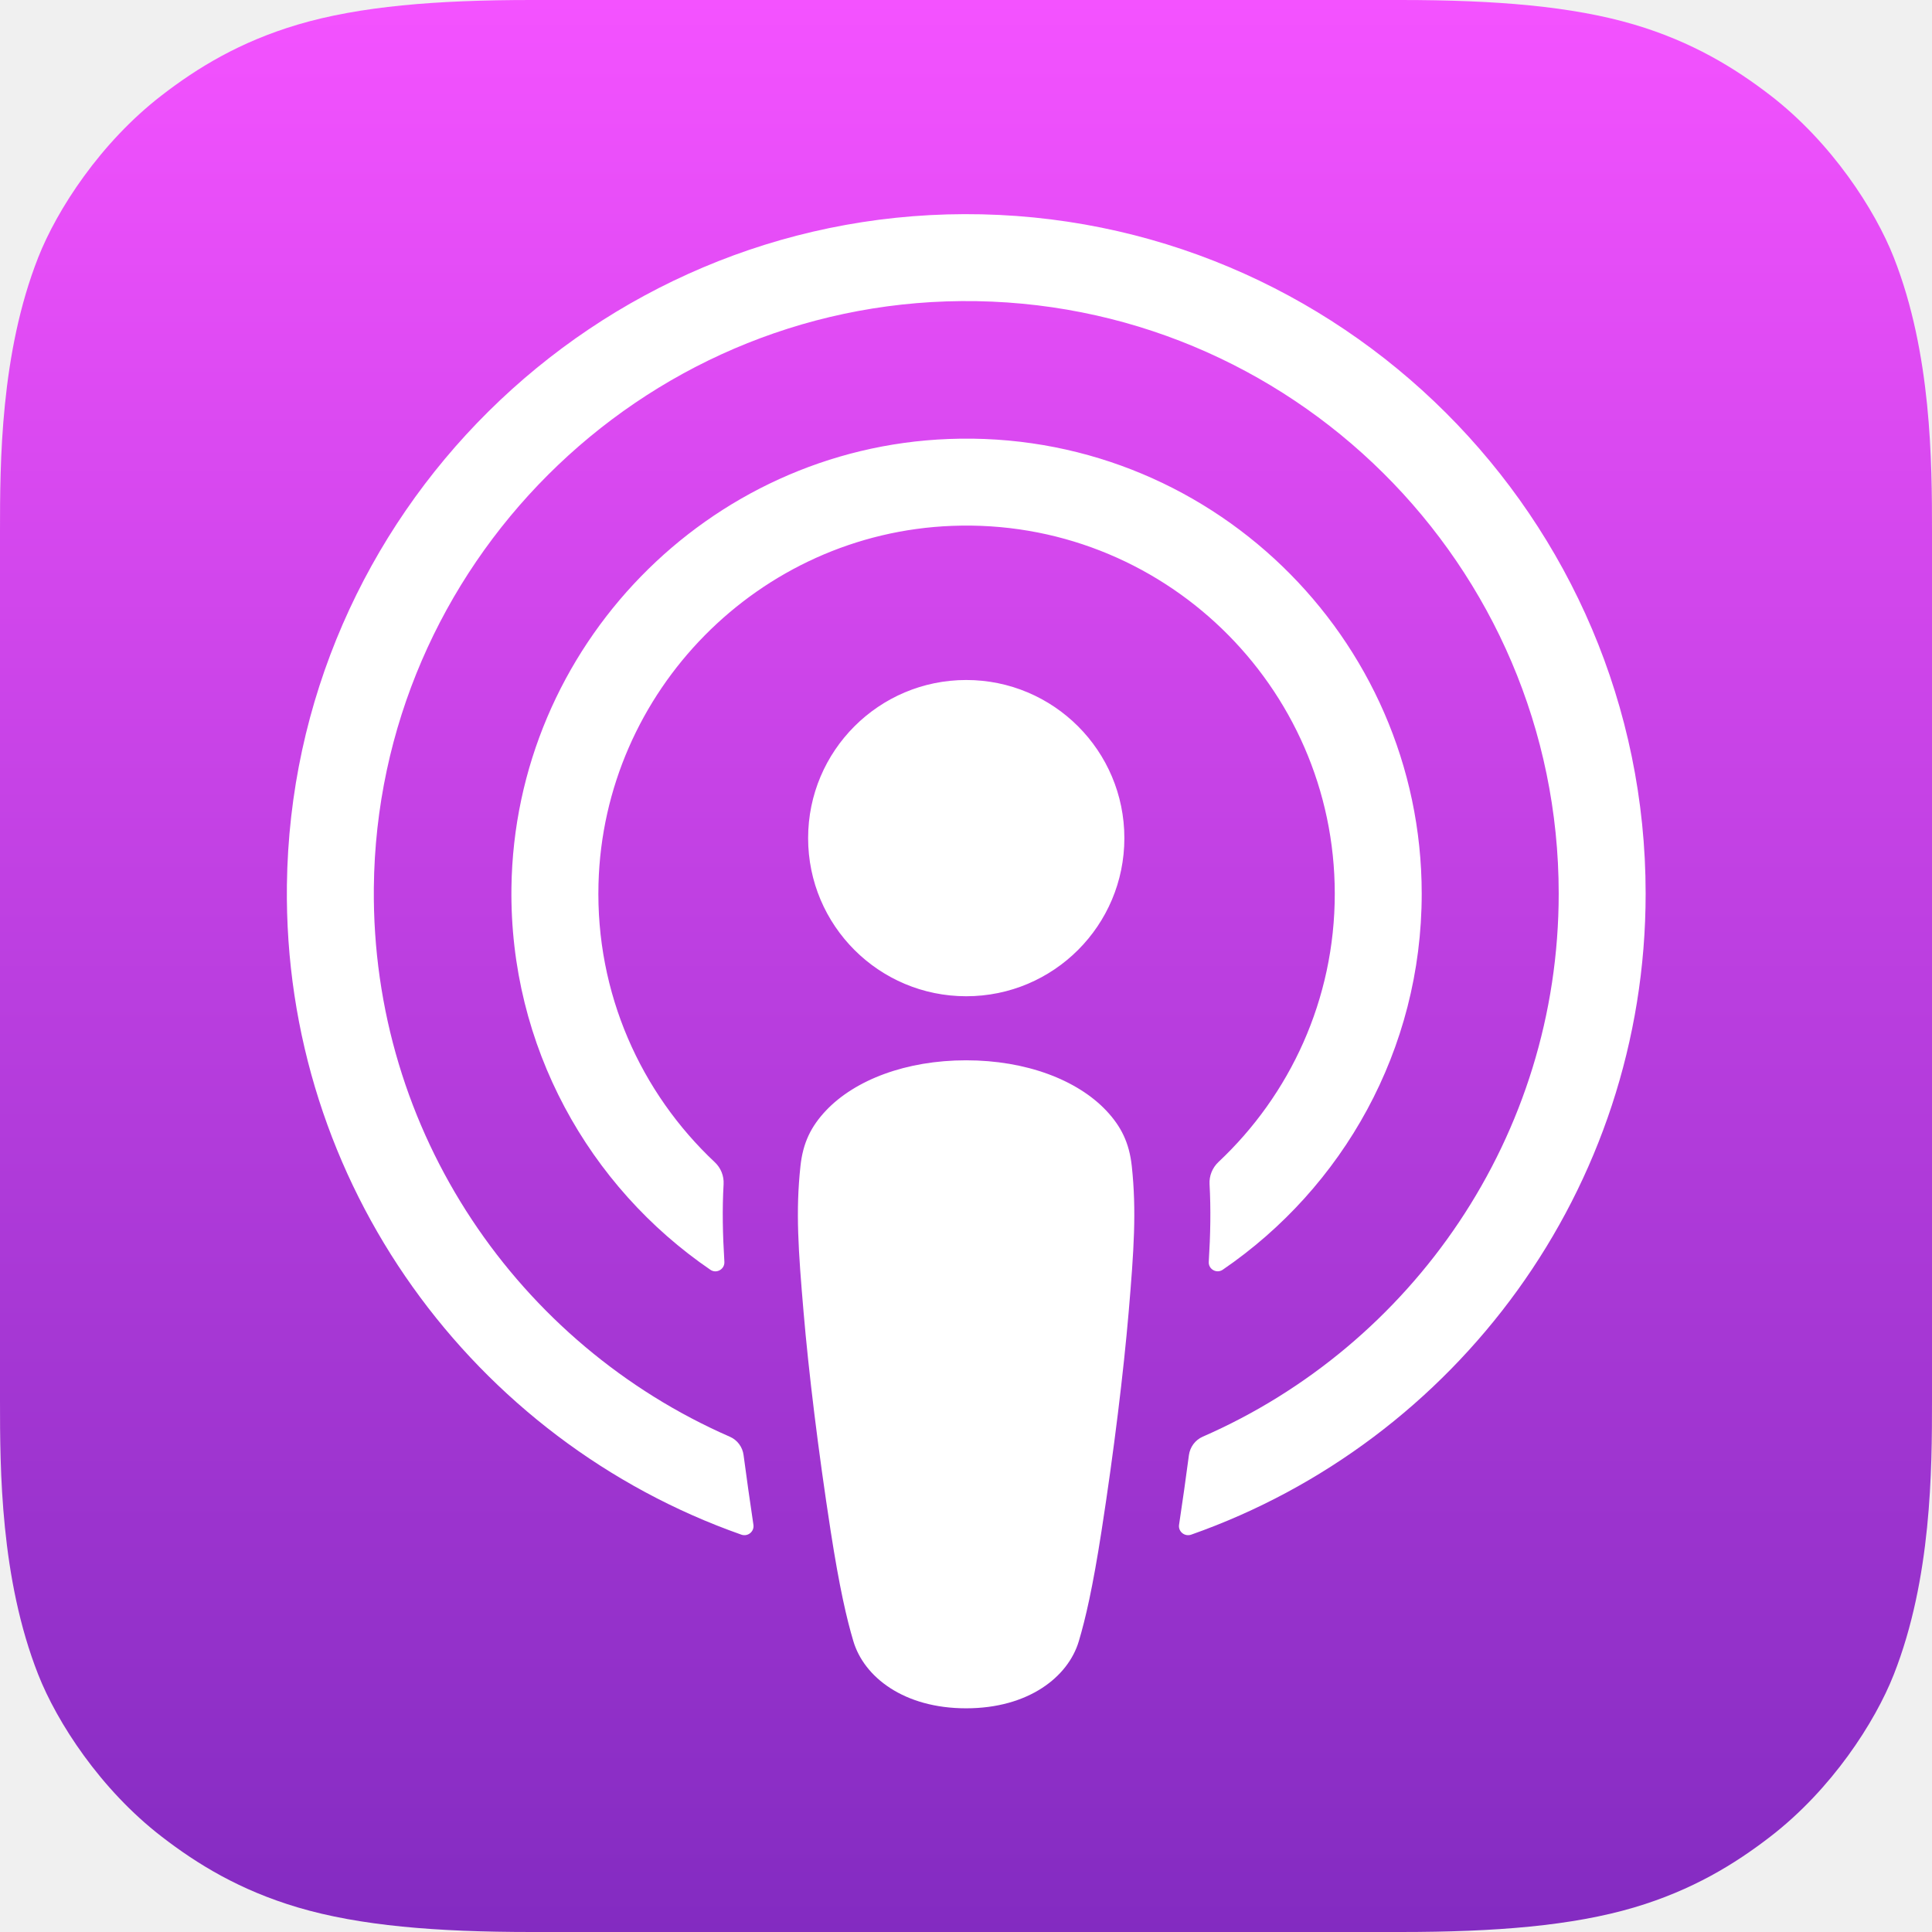
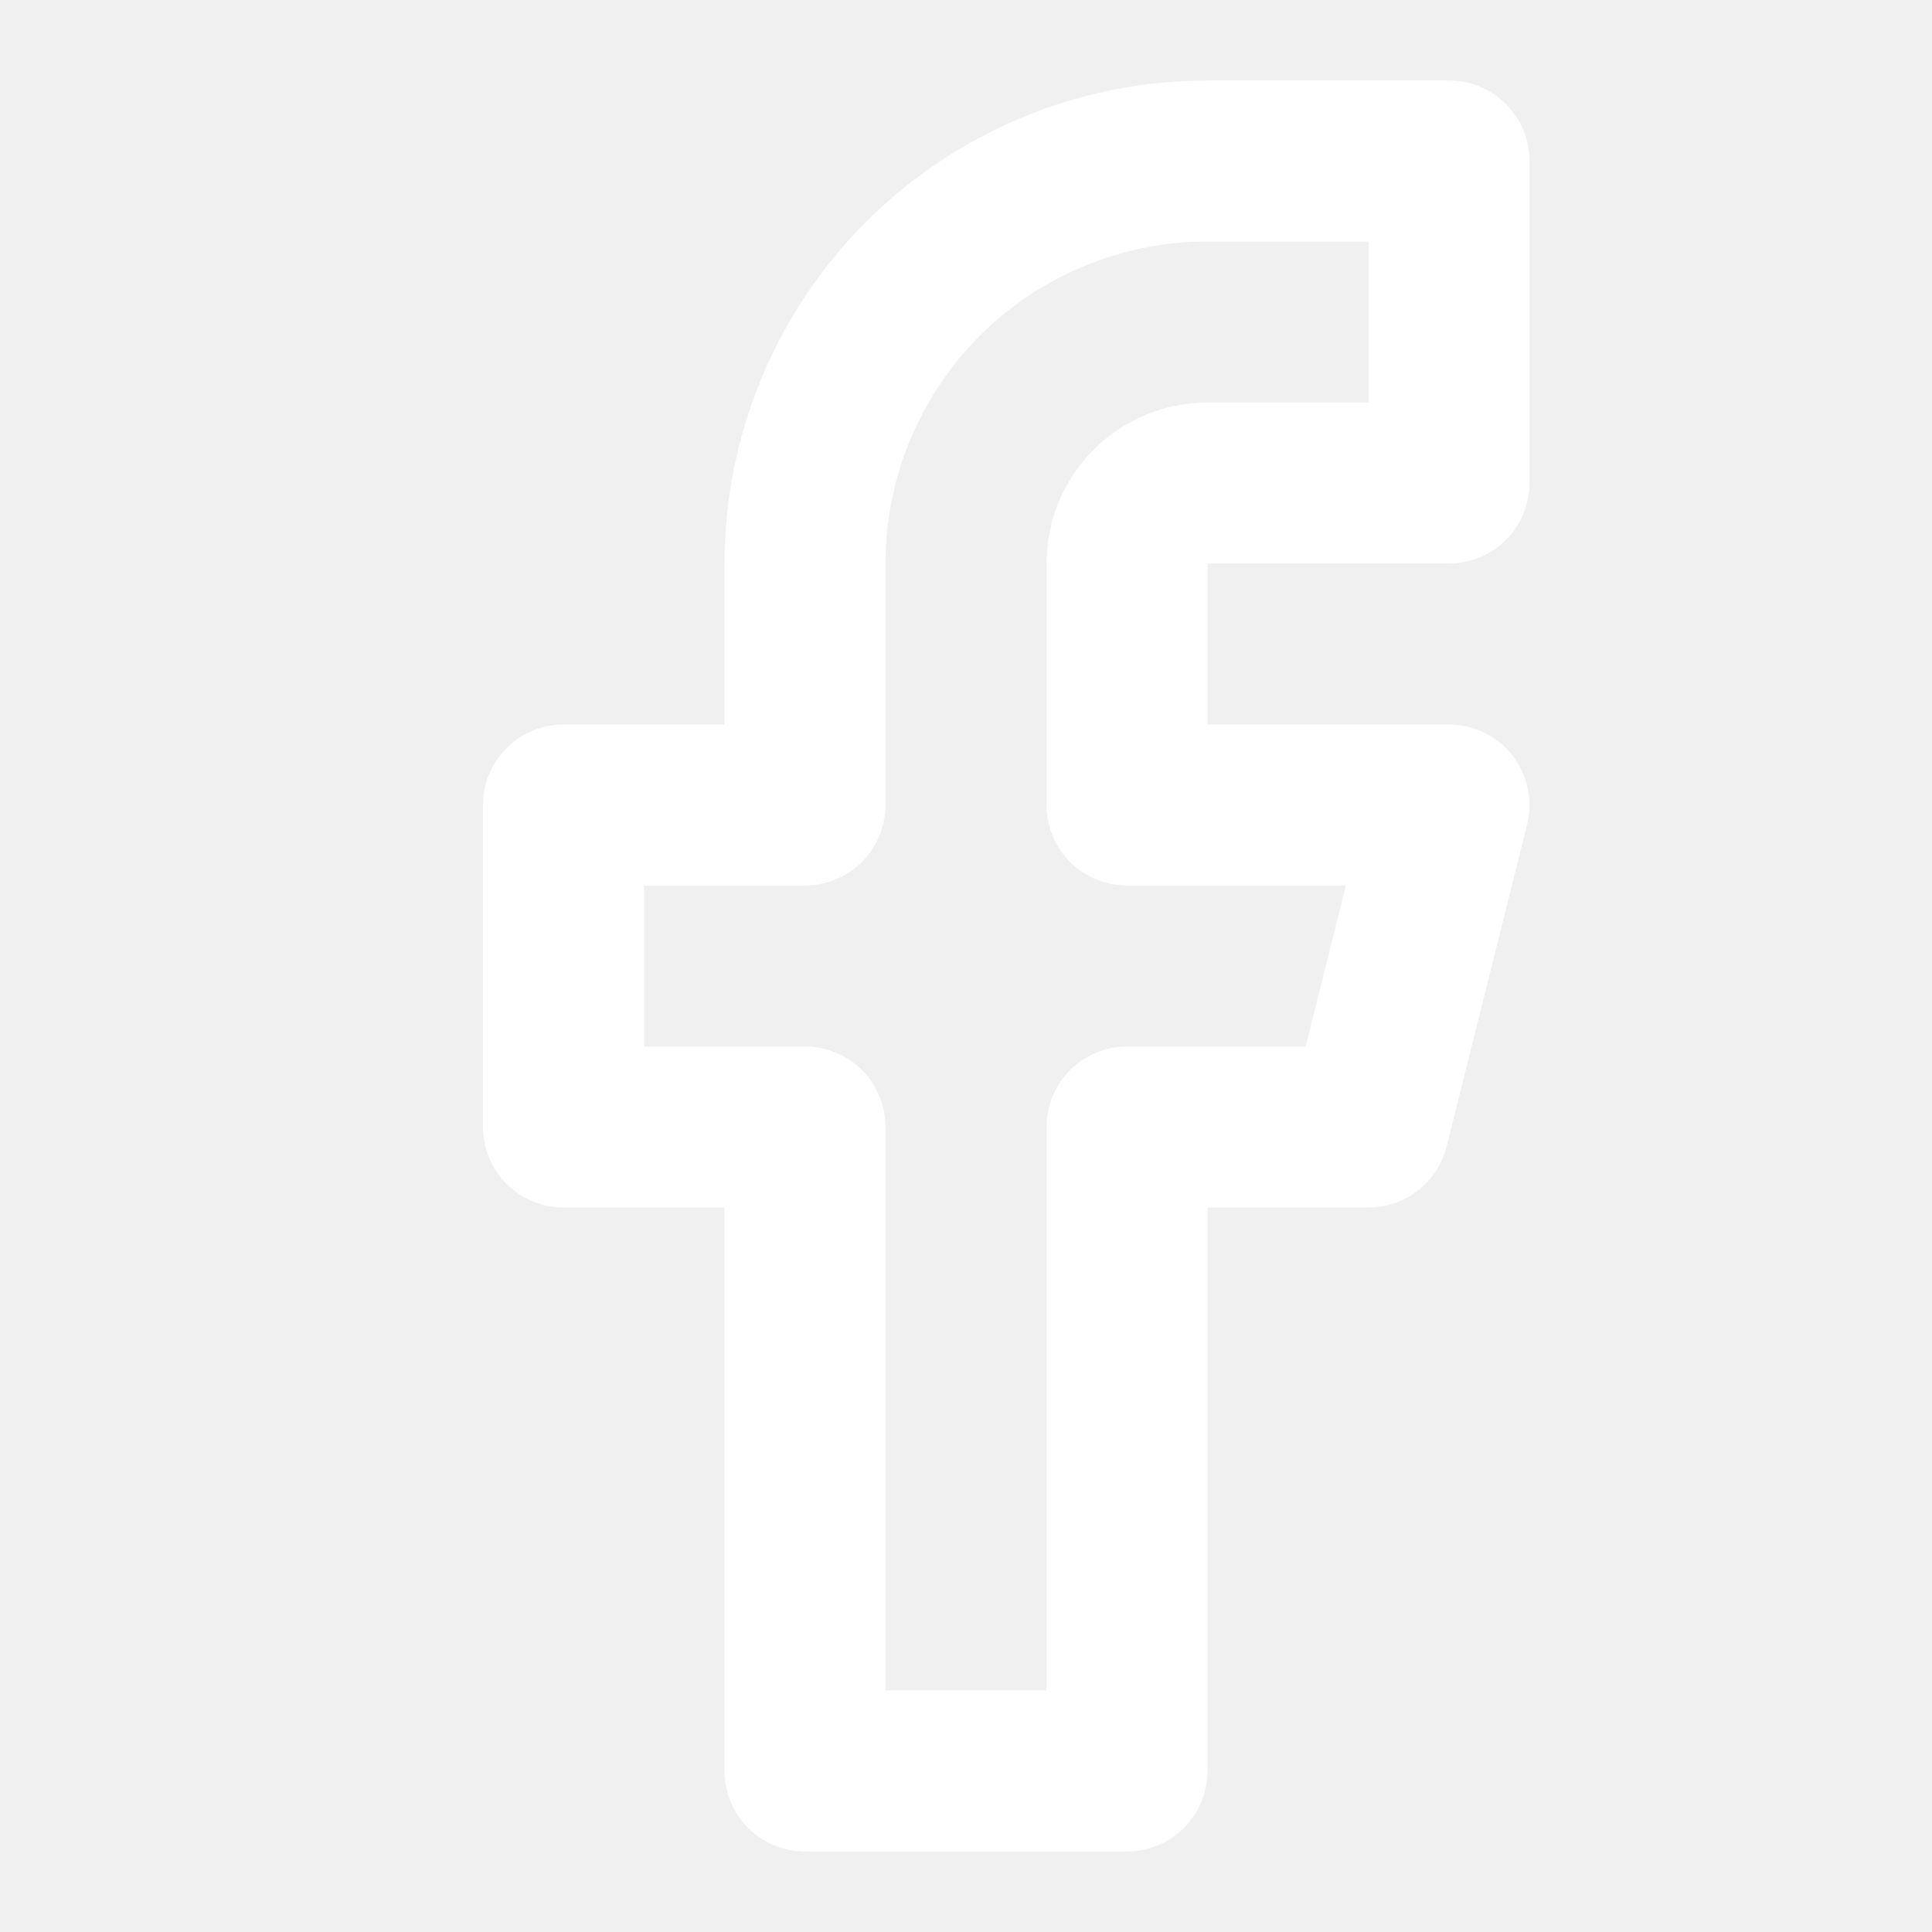
- <svg xmlns="http://www.w3.org/2000/svg" width="32" height="32" viewBox="0 0 32 32" fill="none">
-   <g clip-path="url(#clip0_2_30)">
-     <path fill-rule="evenodd" clip-rule="evenodd" d="M31.367 27.736C31.056 28.526 30.338 29.638 29.32 30.422C28.733 30.875 28.031 31.307 27.068 31.593C26.04 31.897 24.775 32 23.2 32H8.8C7.225 32 5.96 31.897 4.933 31.593C3.969 31.307 3.267 30.875 2.68 30.422C1.662 29.638 0.944 28.526 0.633 27.736C0.006 26.144 0 24.338 0 23.2V8.8C0 7.662 0.006 5.856 0.633 4.264C0.944 3.474 1.662 2.362 2.68 1.578C3.267 1.125 3.969 0.693 4.933 0.407C5.96 0.103 7.225 0 8.8 0H23.2C24.775 0 26.04 0.103 27.068 0.407C28.031 0.693 28.733 1.126 29.321 1.578C30.338 2.362 31.056 3.474 31.367 4.264C31.994 5.856 32 7.662 32 8.8V23.2C32 24.337 31.994 26.144 31.367 27.736Z" fill="url(#paint0_linear_2_30)" />
-     <path d="M18.321 18.393C17.841 17.887 16.997 17.562 16.002 17.562C15.006 17.562 14.162 17.887 13.682 18.393C13.432 18.658 13.299 18.929 13.258 19.315C13.177 20.062 13.222 20.706 13.31 21.735C13.393 22.716 13.552 24.024 13.758 25.356C13.905 26.304 14.025 26.816 14.134 27.182C14.31 27.776 14.97 28.295 16.002 28.295C17.033 28.295 17.693 27.776 17.869 27.182C17.978 26.816 18.098 26.304 18.245 25.356C18.452 24.024 18.61 22.716 18.694 21.735C18.781 20.706 18.826 20.062 18.746 19.315C18.704 18.929 18.571 18.658 18.321 18.393ZM13.385 13.882C13.385 15.329 14.558 16.501 16.004 16.501C17.451 16.501 18.623 15.329 18.623 13.882C18.623 12.436 17.451 11.263 16.004 11.263C14.558 11.263 13.385 12.436 13.385 13.882ZM15.972 3.547C9.847 3.564 4.828 8.533 4.752 14.658C4.691 19.619 7.858 23.863 12.28 25.419C12.387 25.456 12.496 25.367 12.479 25.255C12.421 24.87 12.367 24.483 12.316 24.102C12.299 23.967 12.213 23.851 12.089 23.797C8.593 22.27 6.153 18.764 6.192 14.704C6.243 9.375 10.595 5.03 15.924 4.987C21.371 4.943 25.817 9.362 25.817 14.8C25.817 18.82 23.387 22.283 19.919 23.797C19.795 23.852 19.71 23.968 19.692 24.103C19.642 24.483 19.587 24.87 19.529 25.255C19.512 25.367 19.621 25.456 19.729 25.419C24.109 23.878 27.257 19.7 27.257 14.8C27.257 8.584 22.191 3.529 15.972 3.547ZM15.768 8.71C19.24 8.575 22.108 11.361 22.108 14.803C22.108 16.554 21.366 18.135 20.18 19.248C20.08 19.343 20.026 19.477 20.034 19.614C20.057 20.033 20.049 20.44 20.021 20.9C20.013 21.022 20.151 21.1 20.252 21.031C22.24 19.673 23.548 17.388 23.548 14.803C23.548 10.548 20.003 7.104 15.711 7.271C11.723 7.425 8.523 10.714 8.471 14.705C8.438 17.33 9.754 19.656 11.767 21.032C11.868 21.101 12.005 21.022 11.998 20.9C11.97 20.44 11.961 20.033 11.985 19.614C11.993 19.477 11.939 19.343 11.838 19.249C10.616 18.101 9.865 16.456 9.913 14.64C9.997 11.444 12.574 8.833 15.768 8.71Z" fill="white" />
-   </g>
-   <defs>
-     <linearGradient id="paint0_linear_2_30" x1="16" y1="0" x2="16" y2="32" gradientUnits="userSpaceOnUse">
-       <stop stop-color="#F452FF" />
-       <stop offset="1" stop-color="#832BC1" />
-     </linearGradient>
-     <clipPath id="clip0_2_30">
-       <rect width="32" height="32" fill="white" />
-     </clipPath>
-   </defs>
+ <svg xmlns="http://www.w3.org/2000/svg" width="24" height="24" viewBox="0 0 24 24" fill="none">
+   <path d="M18 2H15C13.674 2 12.402 2.527 11.464 3.464C10.527 4.402 10 5.674 10 7V10H7V14H10V22H14V14H17L18 10H14V7C14 6.735 14.105 6.48 14.293 6.293C14.48 6.105 14.735 6 15 6H18V2Z" stroke="white" stroke-width="2" stroke-linecap="round" stroke-linejoin="round" />
</svg>
